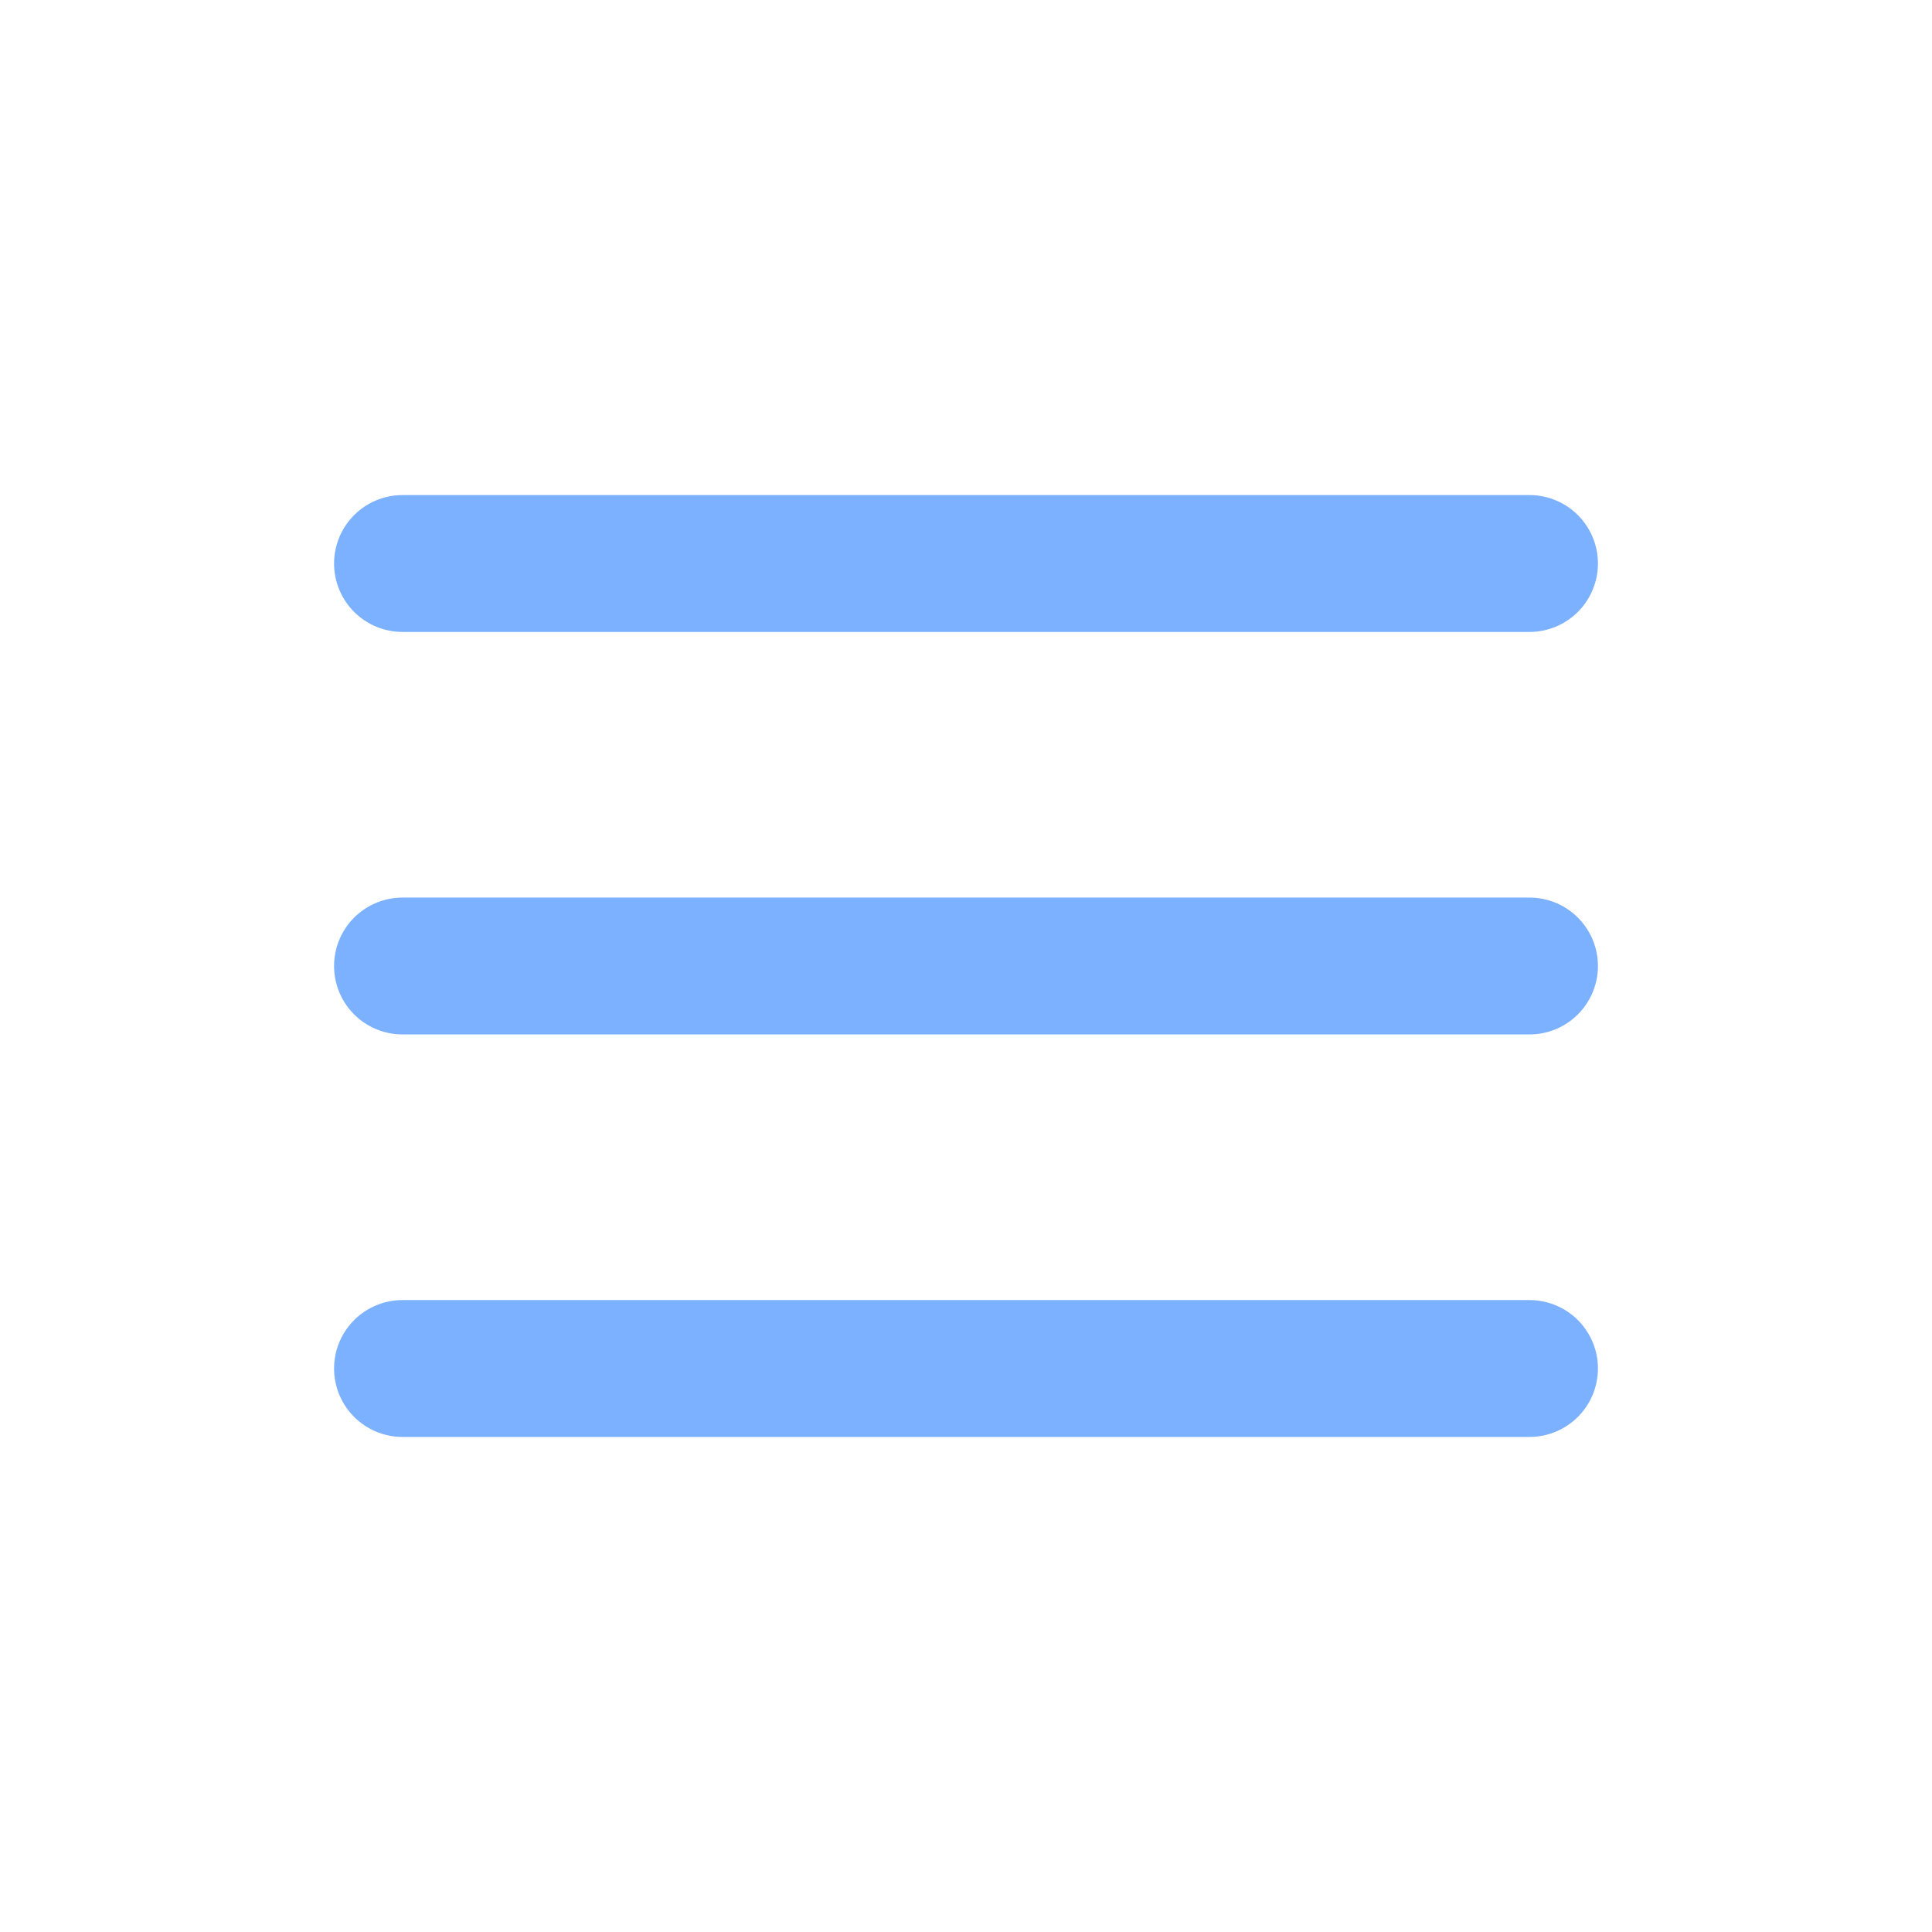
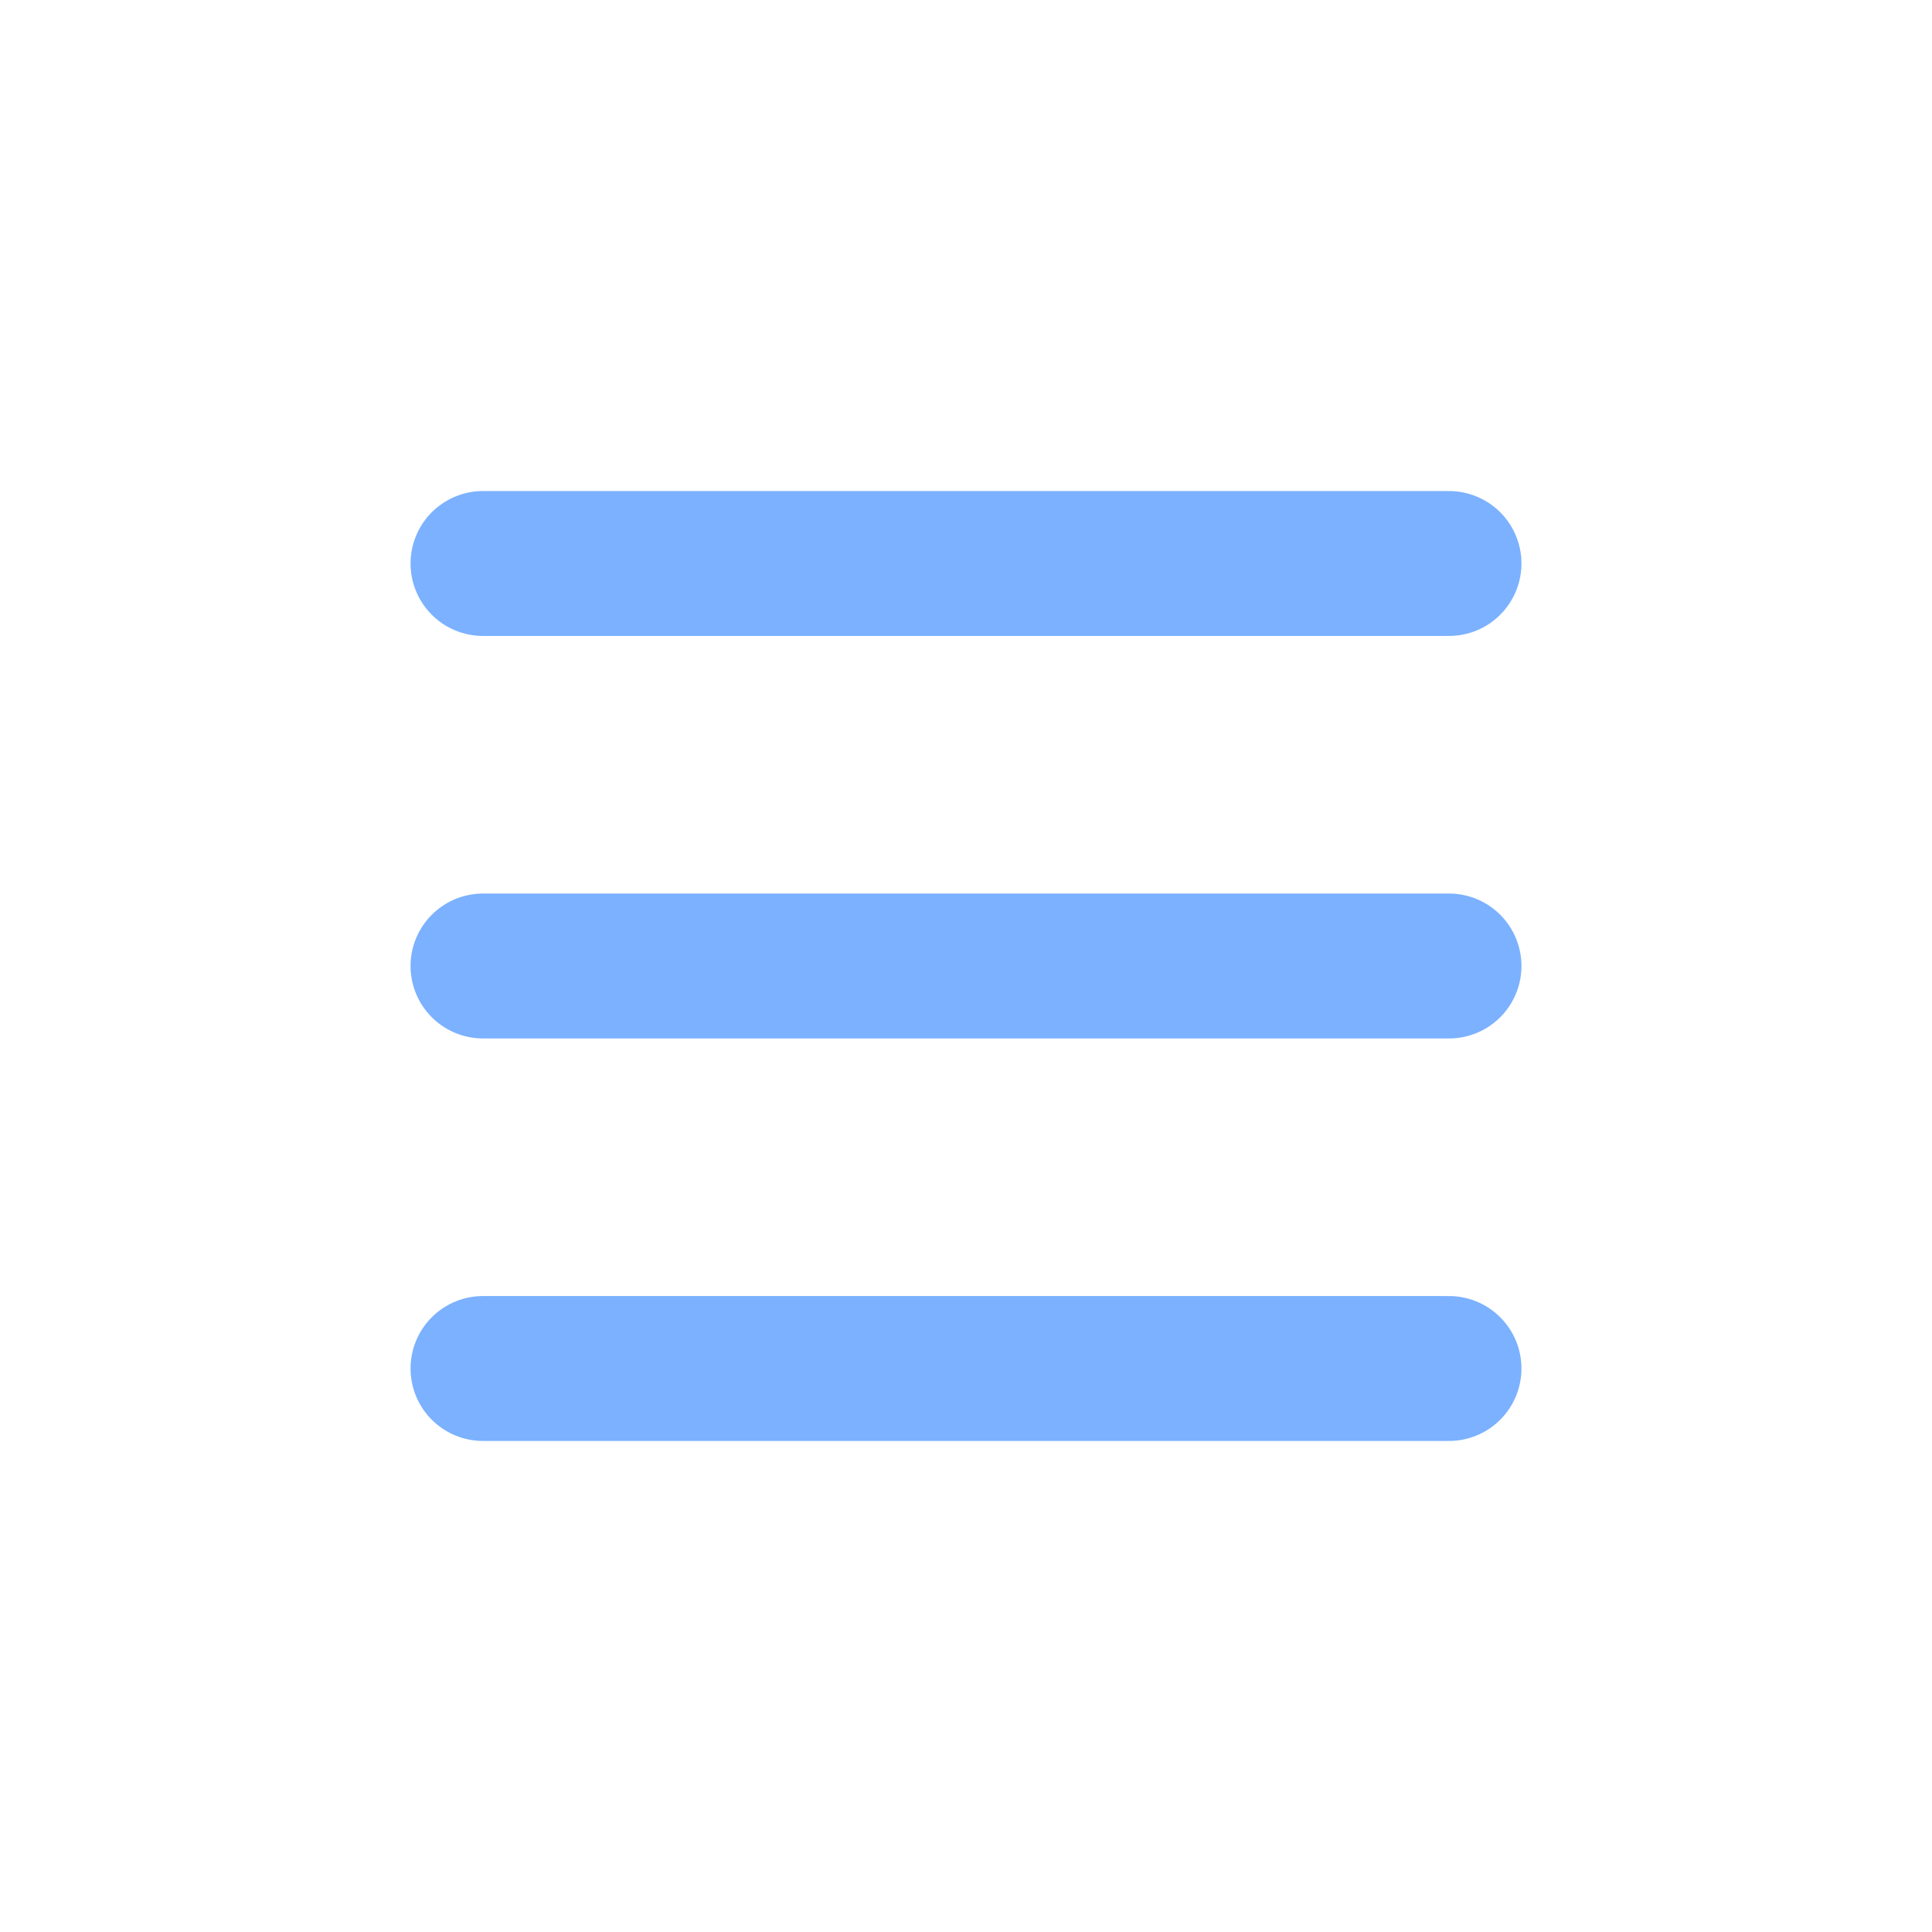
<svg xmlns="http://www.w3.org/2000/svg" width="24" height="24" viewBox="0 0 24 24">
-   <path d="M5 7h14M5 12h14M5 17h14" fill="none" stroke="#7bb1ff" stroke-width="1.7" stroke-linecap="round" stroke-linejoin="round" />
+   <path d="M6 7h12M6 12h12M6 17h12" fill="none" stroke="#7bb1ff" stroke-width="1.8" stroke-linecap="round" stroke-linejoin="round" />
</svg>
